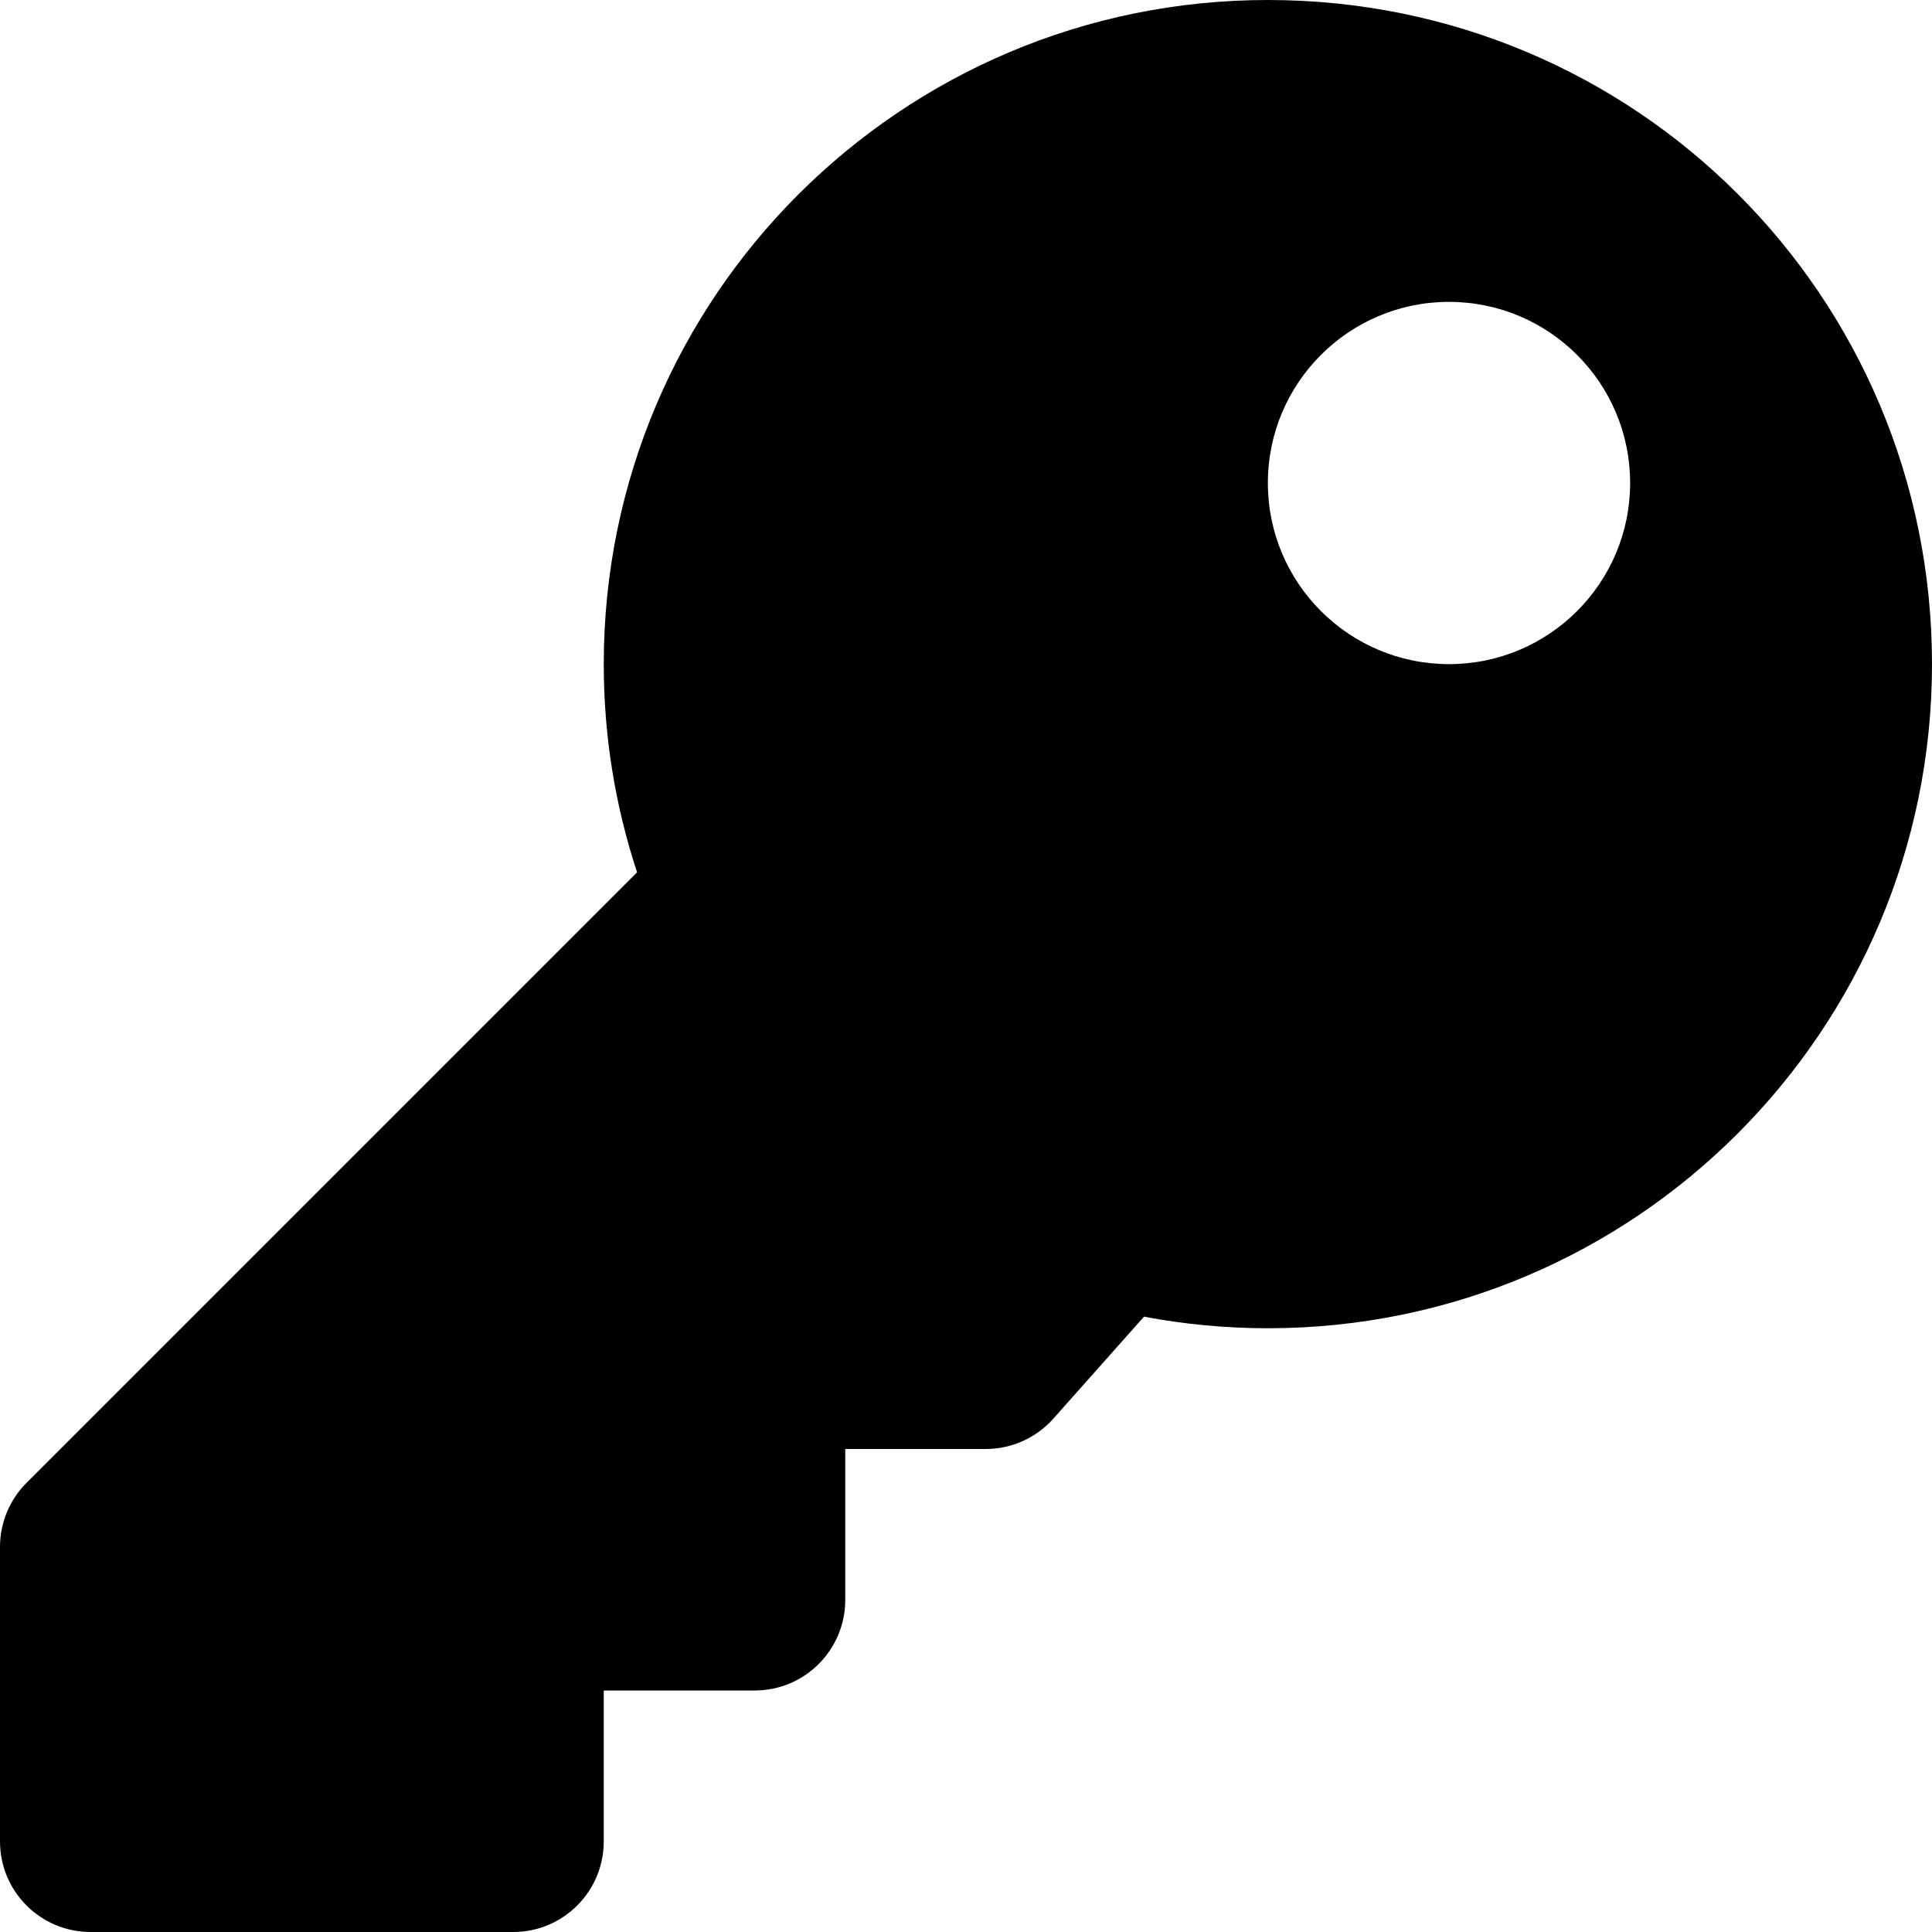
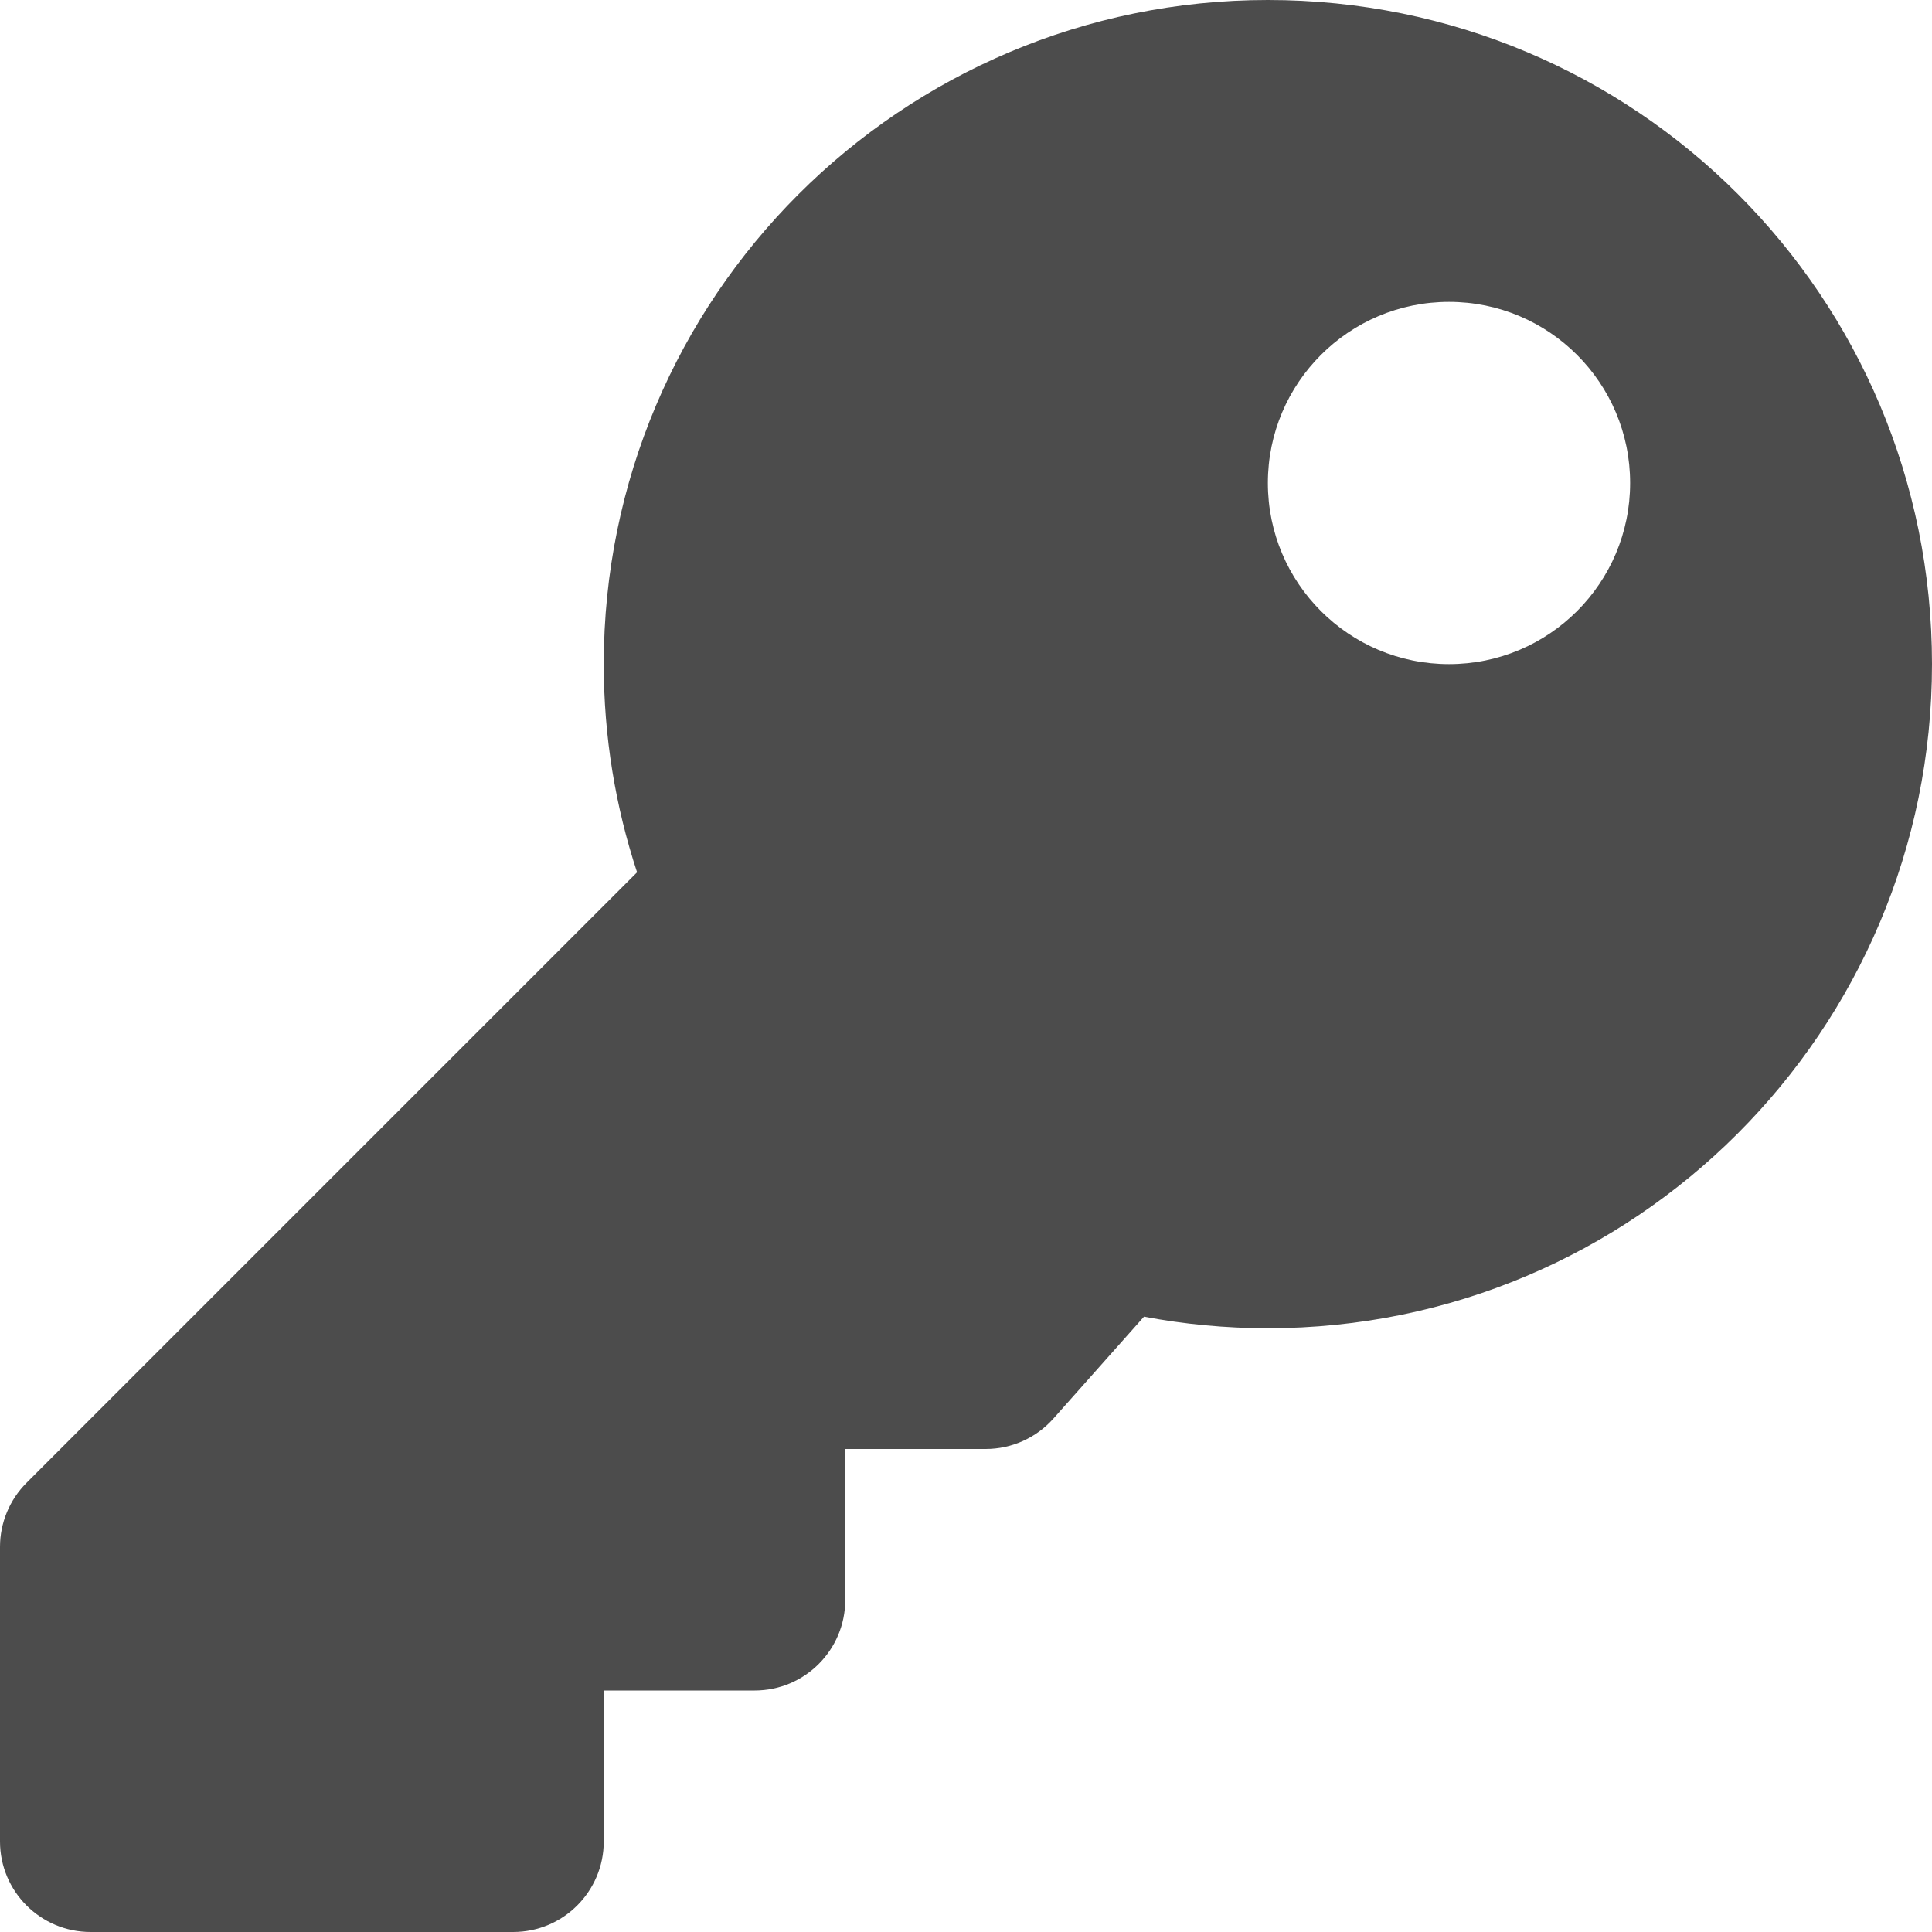
<svg xmlns="http://www.w3.org/2000/svg" aria-hidden="true" focusable="false" data-prefix="fas" data-icon="key" class="svg-inline--fa fa-key fa-w-16" role="img" viewBox="0 0 512 512">
-   <path fill="currentColor" d="M512 176.001C512 273.203 433.202 352 336 352c-11.22 0-22.19-1.062-32.827-3.069l-24.012 27.014A23.999 23.999 0 0 1 261.223 384H224v40c0 13.255-10.745 24-24 24h-40v40c0 13.255-10.745 24-24 24H24c-13.255 0-24-10.745-24-24v-78.059c0-6.365 2.529-12.47 7.029-16.971l161.802-161.802C163.108 213.814 160 195.271 160 176 160 78.798 238.797.001 335.999 0 433.488-.001 512 78.511 512 176.001zM336 128c0 26.51 21.49 48 48 48s48-21.49 48-48-21.49-48-48-48-48 21.49-48 48z" />
+   <path fill="currentColor" fill-opacity="0.7" d="M512 176.001C512 273.203 433.202 352 336 352c-11.22 0-22.19-1.062-32.827-3.069l-24.012 27.014A23.999 23.999 0 0 1 261.223 384H224v40c0 13.255-10.745 24-24 24h-40v40c0 13.255-10.745 24-24 24H24c-13.255 0-24-10.745-24-24v-78.059c0-6.365 2.529-12.47 7.029-16.971l161.802-161.802C163.108 213.814 160 195.271 160 176 160 78.798 238.797.001 335.999 0 433.488-.001 512 78.511 512 176.001zM336 128c0 26.51 21.49 48 48 48s48-21.49 48-48-21.49-48-48-48-48 21.49-48 48z" />
</svg>
